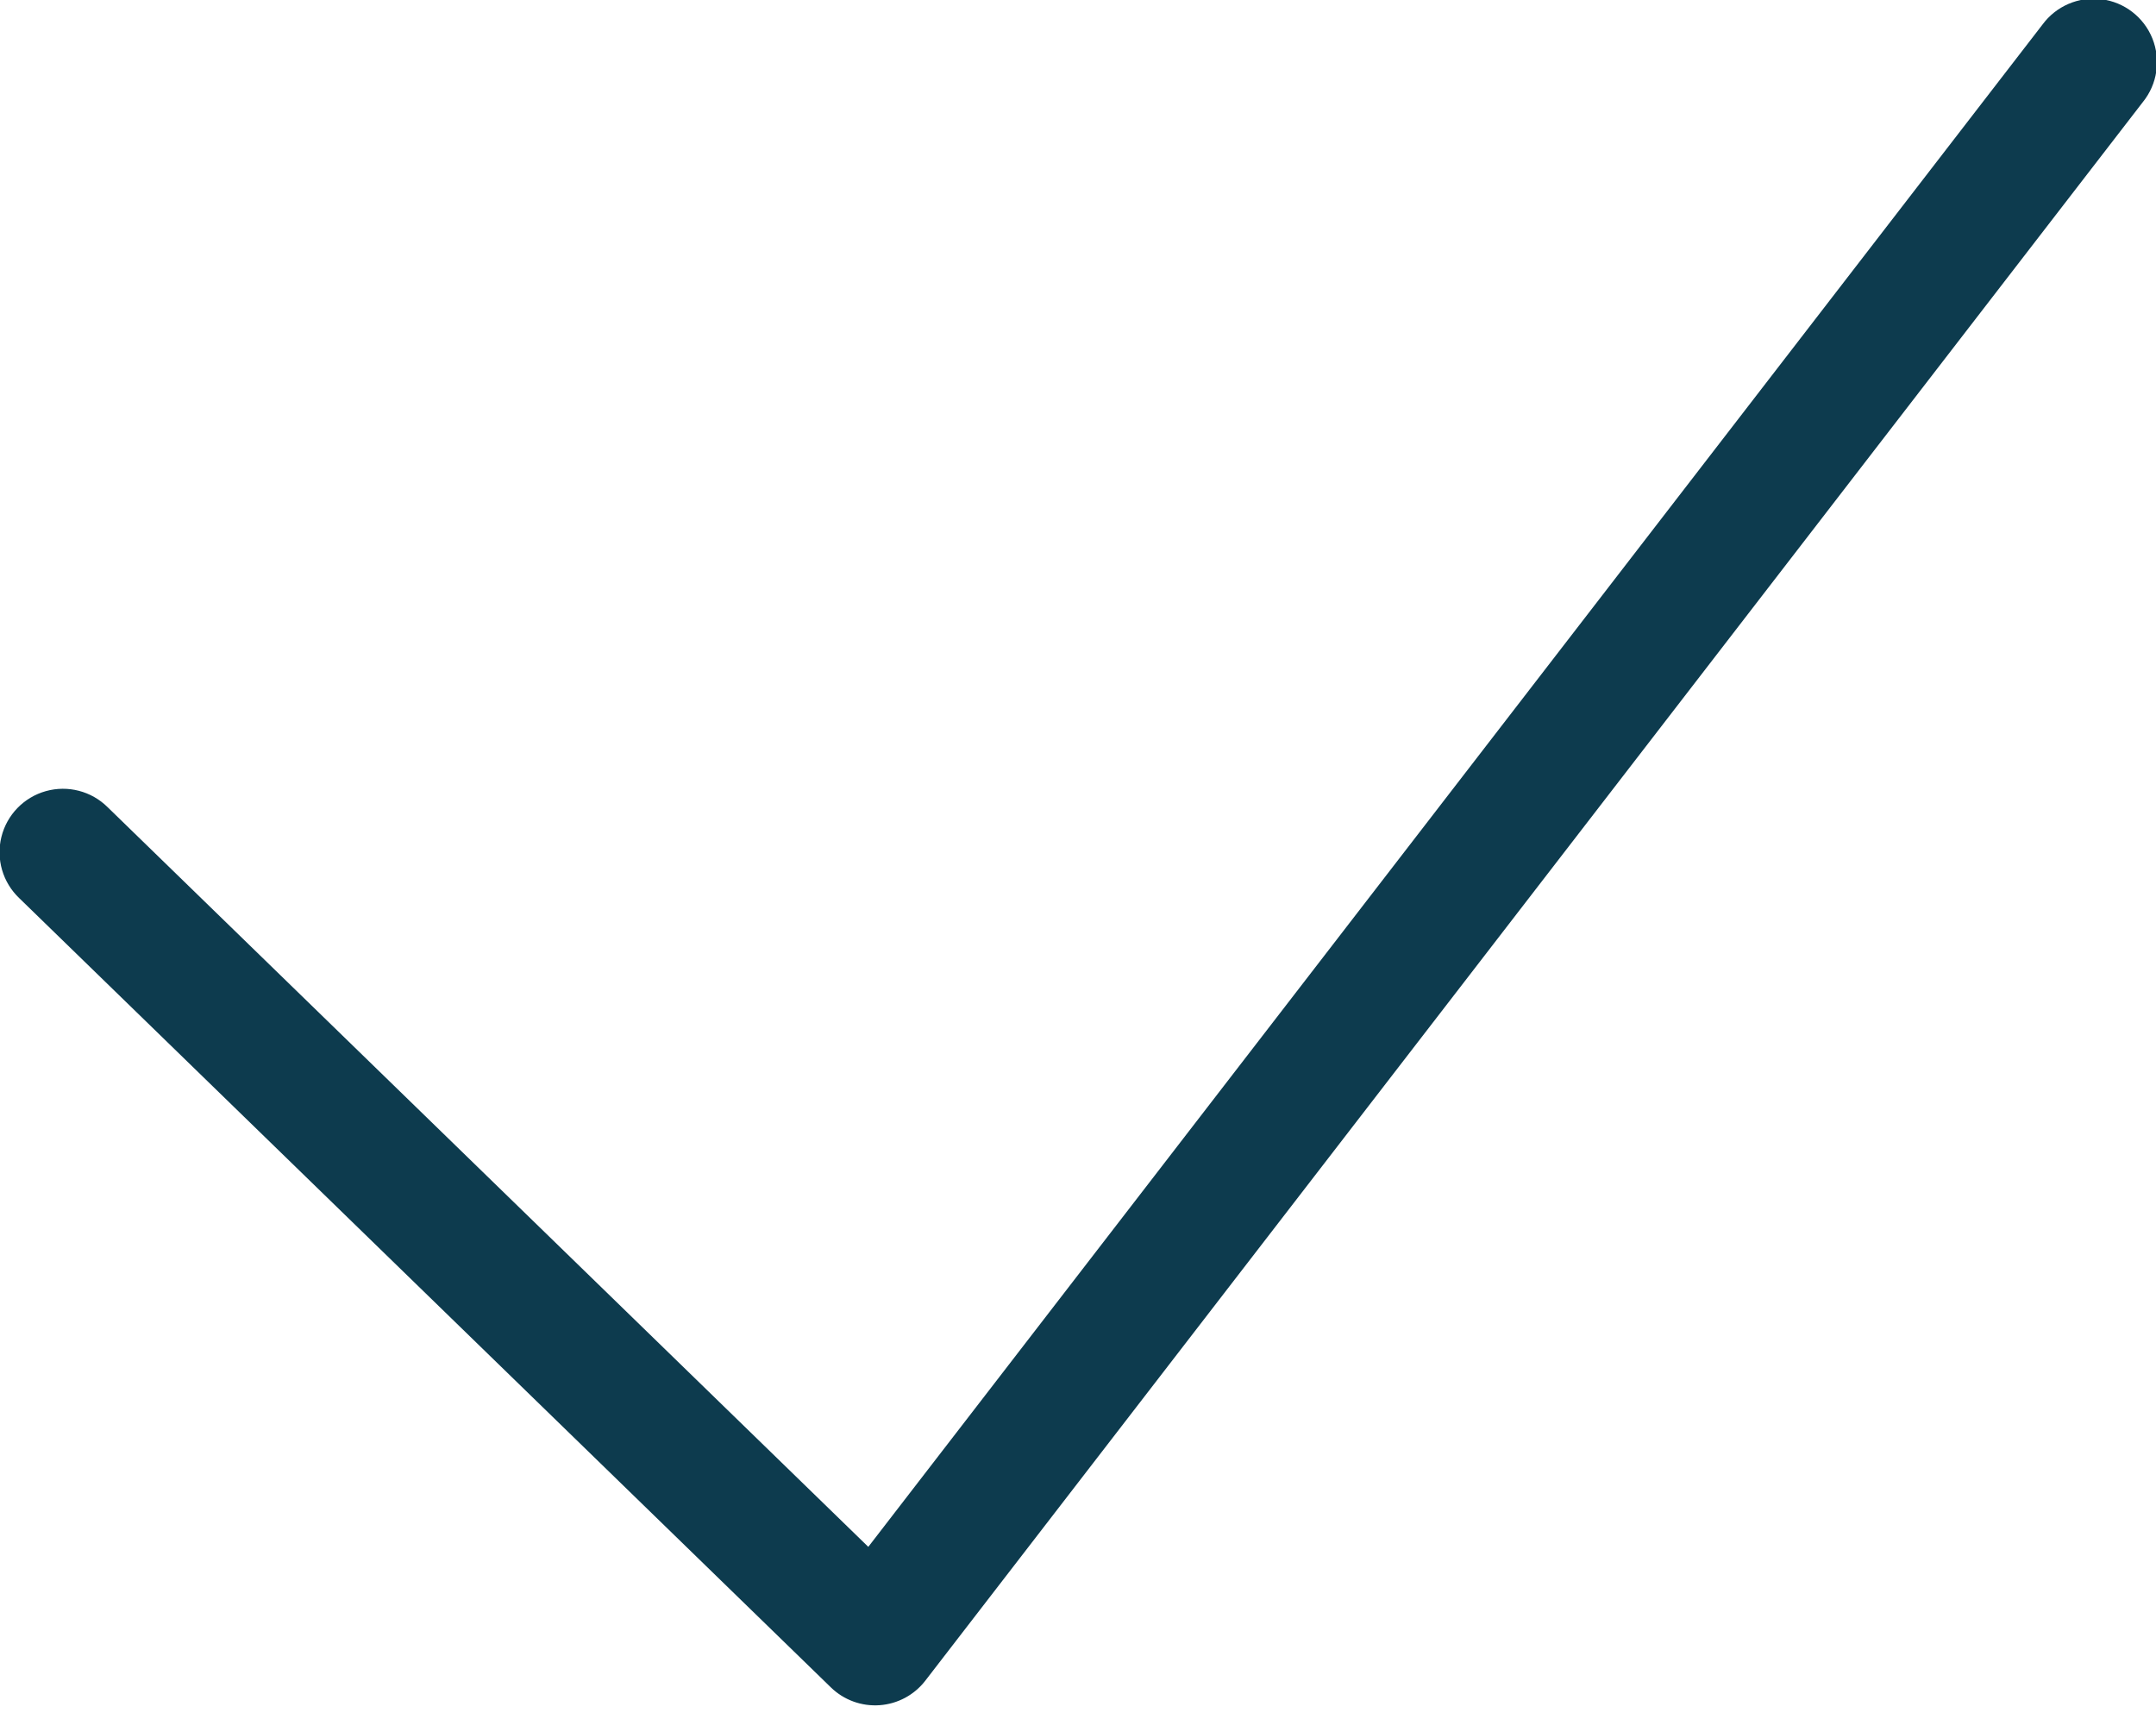
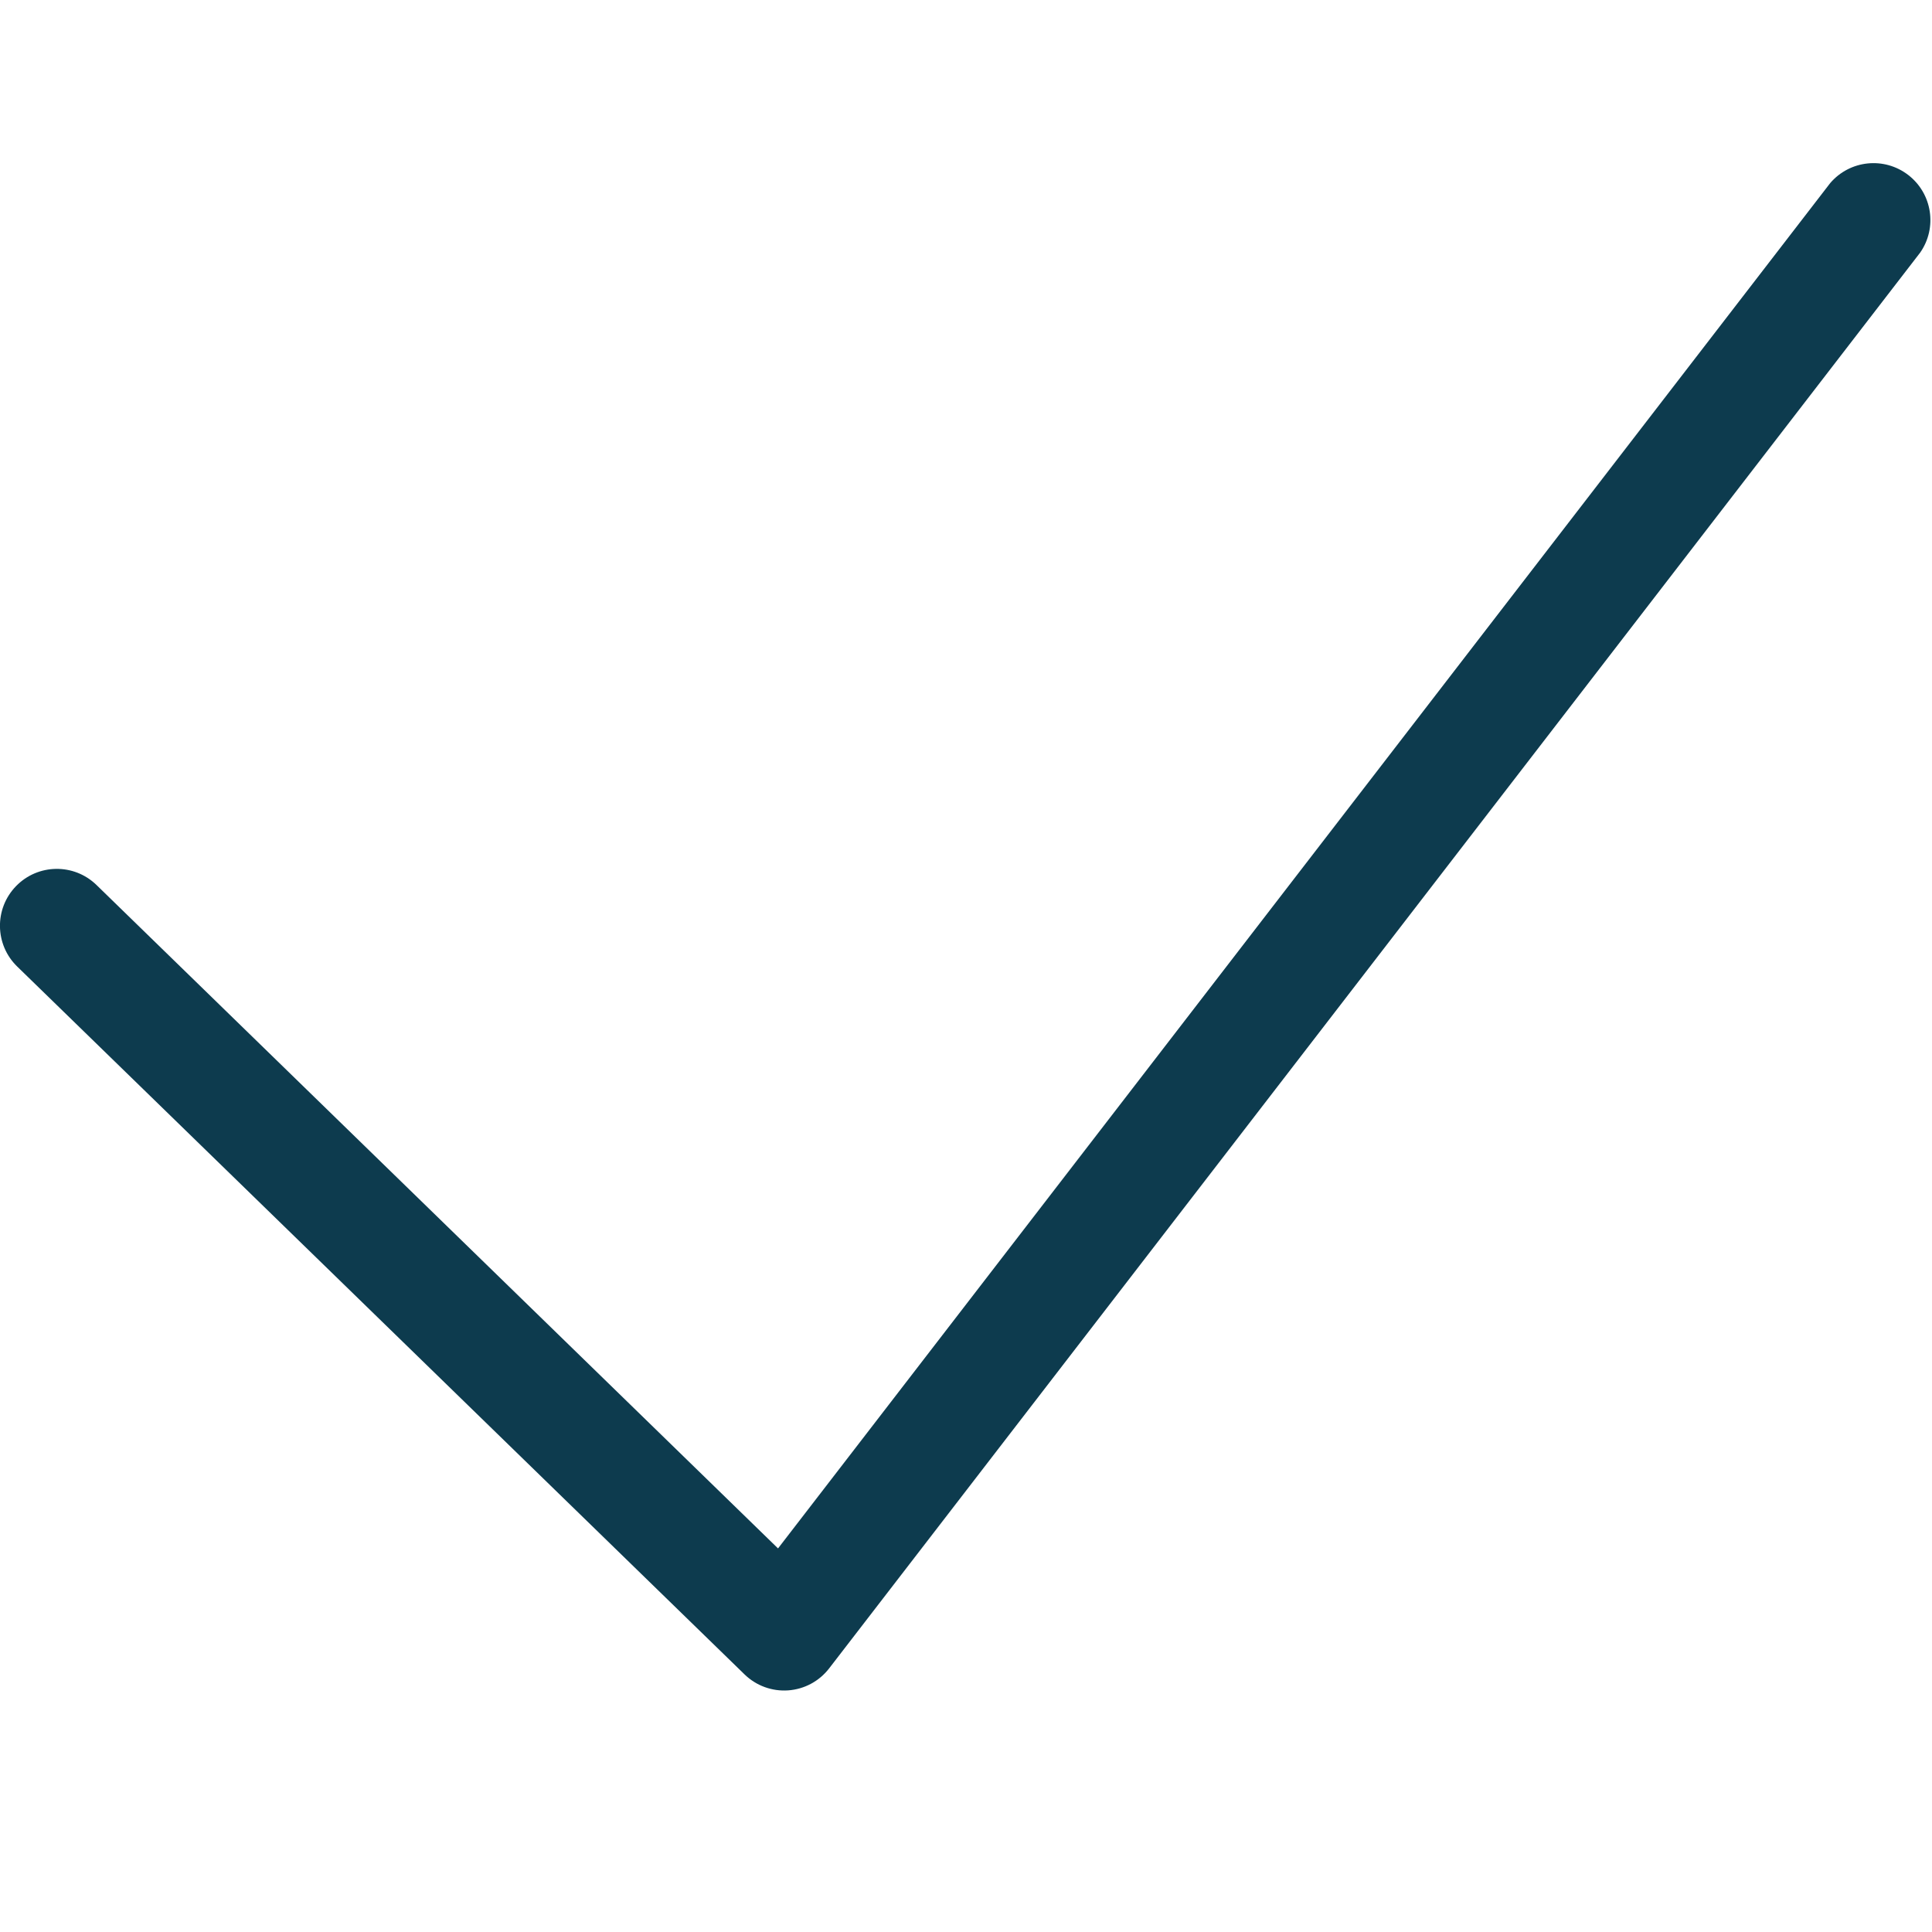
- <svg xmlns="http://www.w3.org/2000/svg" width="34" height="27" viewBox="0 0 34 27">
-   <path fill="#0D3B4E" fill-rule="nonzero" d="M1.697 12.727a1 1 0 1 0-1.394 1.434l12.8 12.445a1 1 0 0 0 1.489-.106l19.2-24.89A1 1 0 1 0 32.208.39l-18.515 24L1.697 12.727z" />
+ <svg xmlns="http://www.w3.org/2000/svg" width="24" height="24" viewBox="0 0 24 24">
+   <path fill="#0D3B4E" fill-rule="nonzero" d="M1.198 10.993a.705.705 0 1 0-.984 1.014L9.249 20.8a.705.705 0 0 0 1.051-.075L23.853 3.138a.707.707 0 0 0-1.118-.863l-13.07 16.96-8.467-8.242z" />
</svg>
